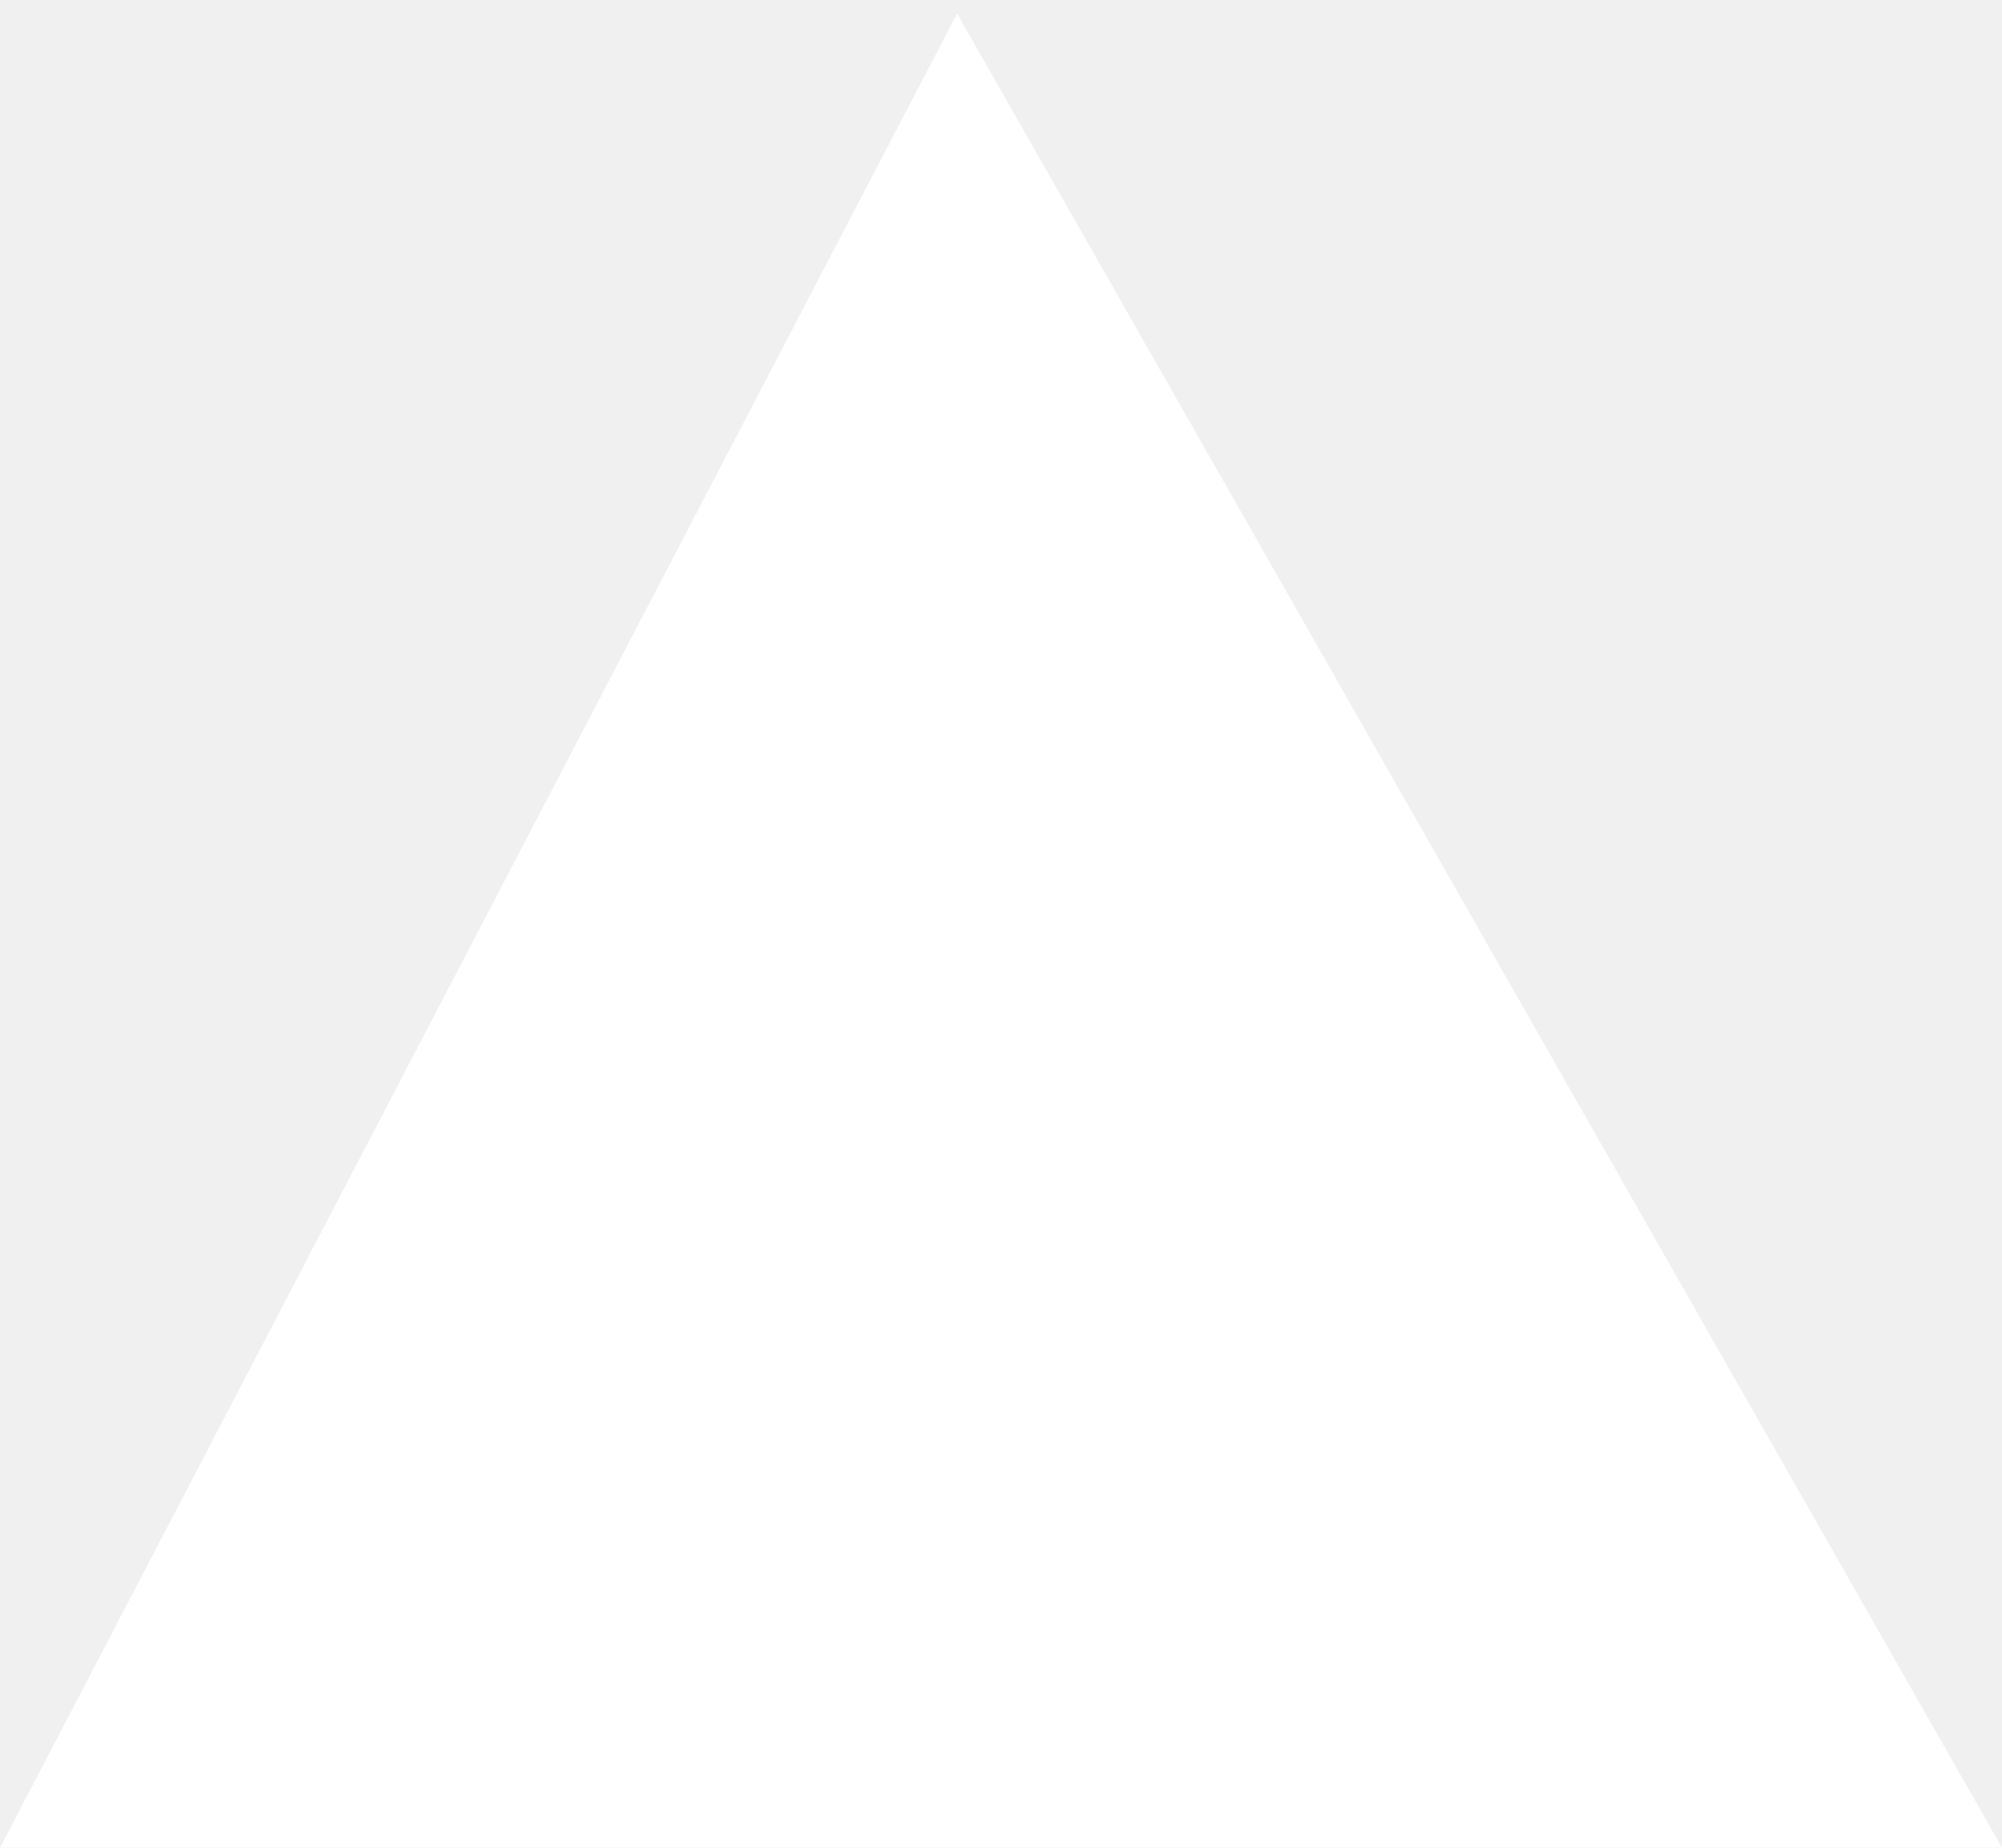
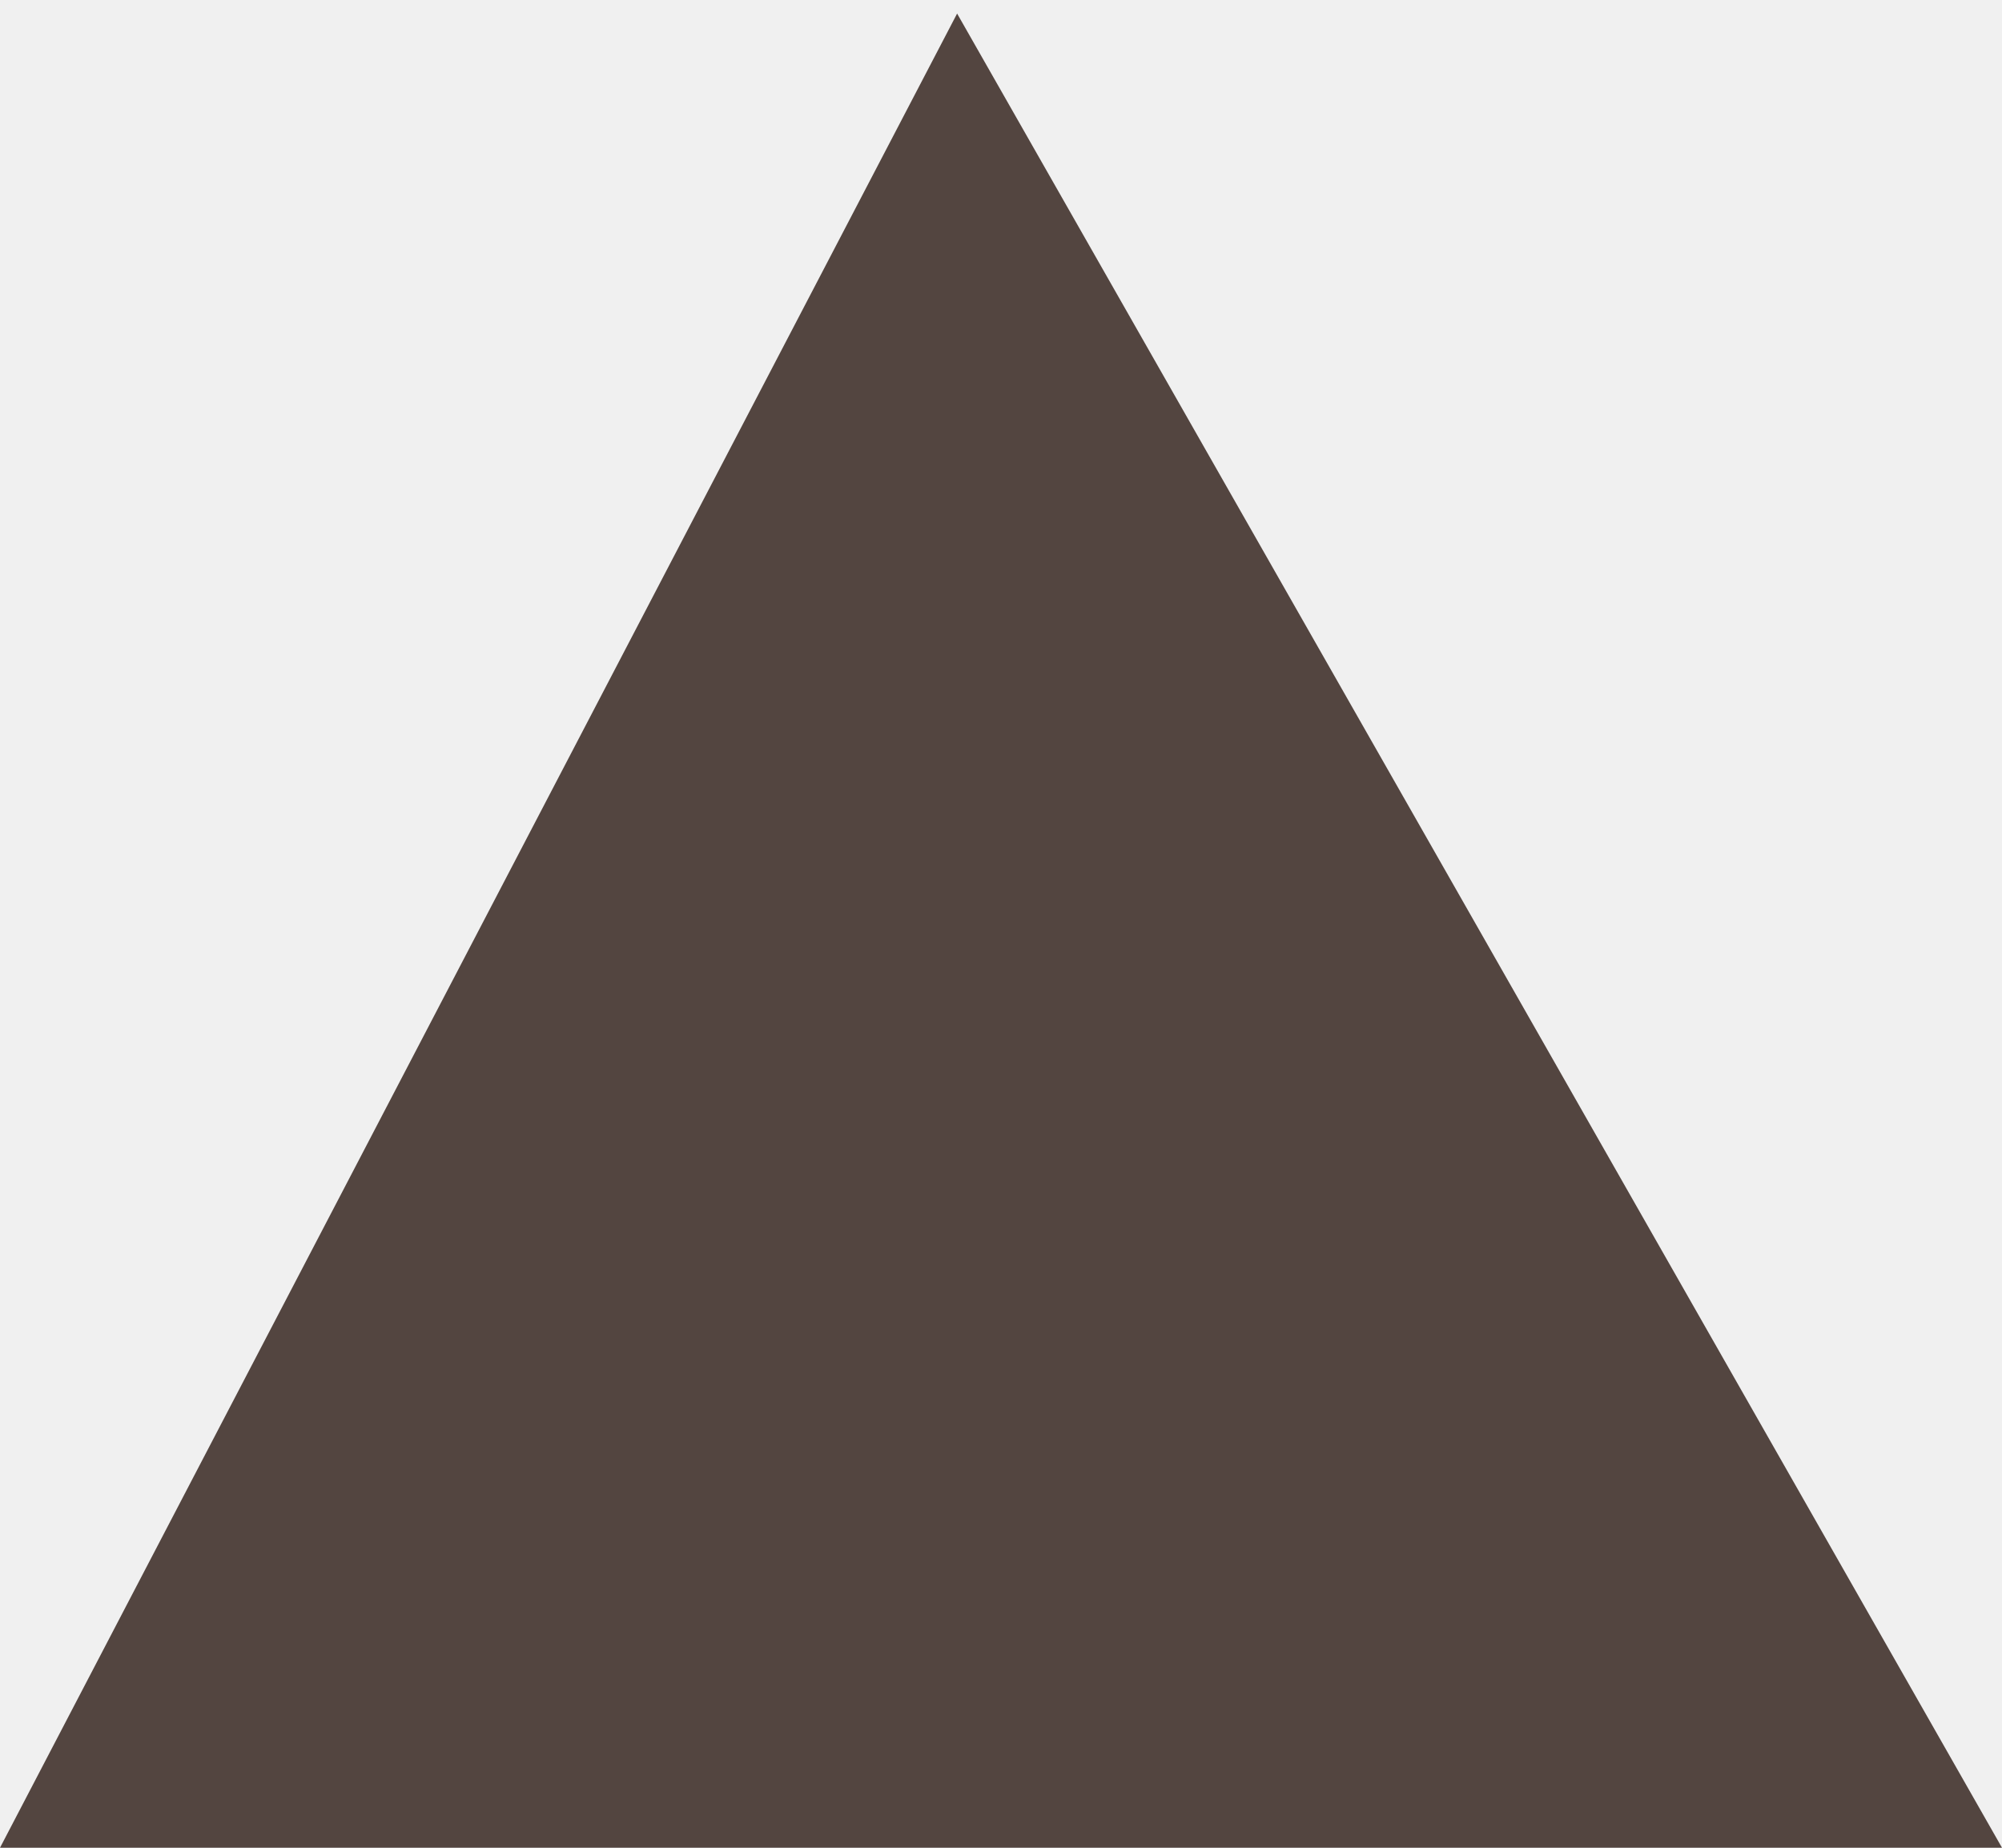
<svg xmlns="http://www.w3.org/2000/svg" width="13px" height="12px" viewBox="0 0 13 12" version="1.1">
  <defs />
  <g id="Page-1" stroke="none" stroke-width="1" fill="none" fill-rule="evenodd">
-     <g id="Flow" fill="#FFFFFF">
-       <g id="Detail---Added-to-Collection">
-         <g id="Side-pane">
-           <g id="Comments">
-             <path d="M0,12 L13,12 L6.215,0.088 L0,12 L0,12 Z" id="Rectangle-24" />
+     <g id="arrow_up" fill="#534540">
+       <g id="Page-1">
+         <g id="Flow">
+           <g id="Detail---Added-to-Collection">
+             <g id="Side-pane">
+               <g id="Comments">
+                 <path d="M0,12 L13,12 L6.215,0.088 L0,12 L0,12 Z" id="Rectangle-24" />
+               </g>
+             </g>
          </g>
        </g>
      </g>
    </g>
  </g>
</svg>
